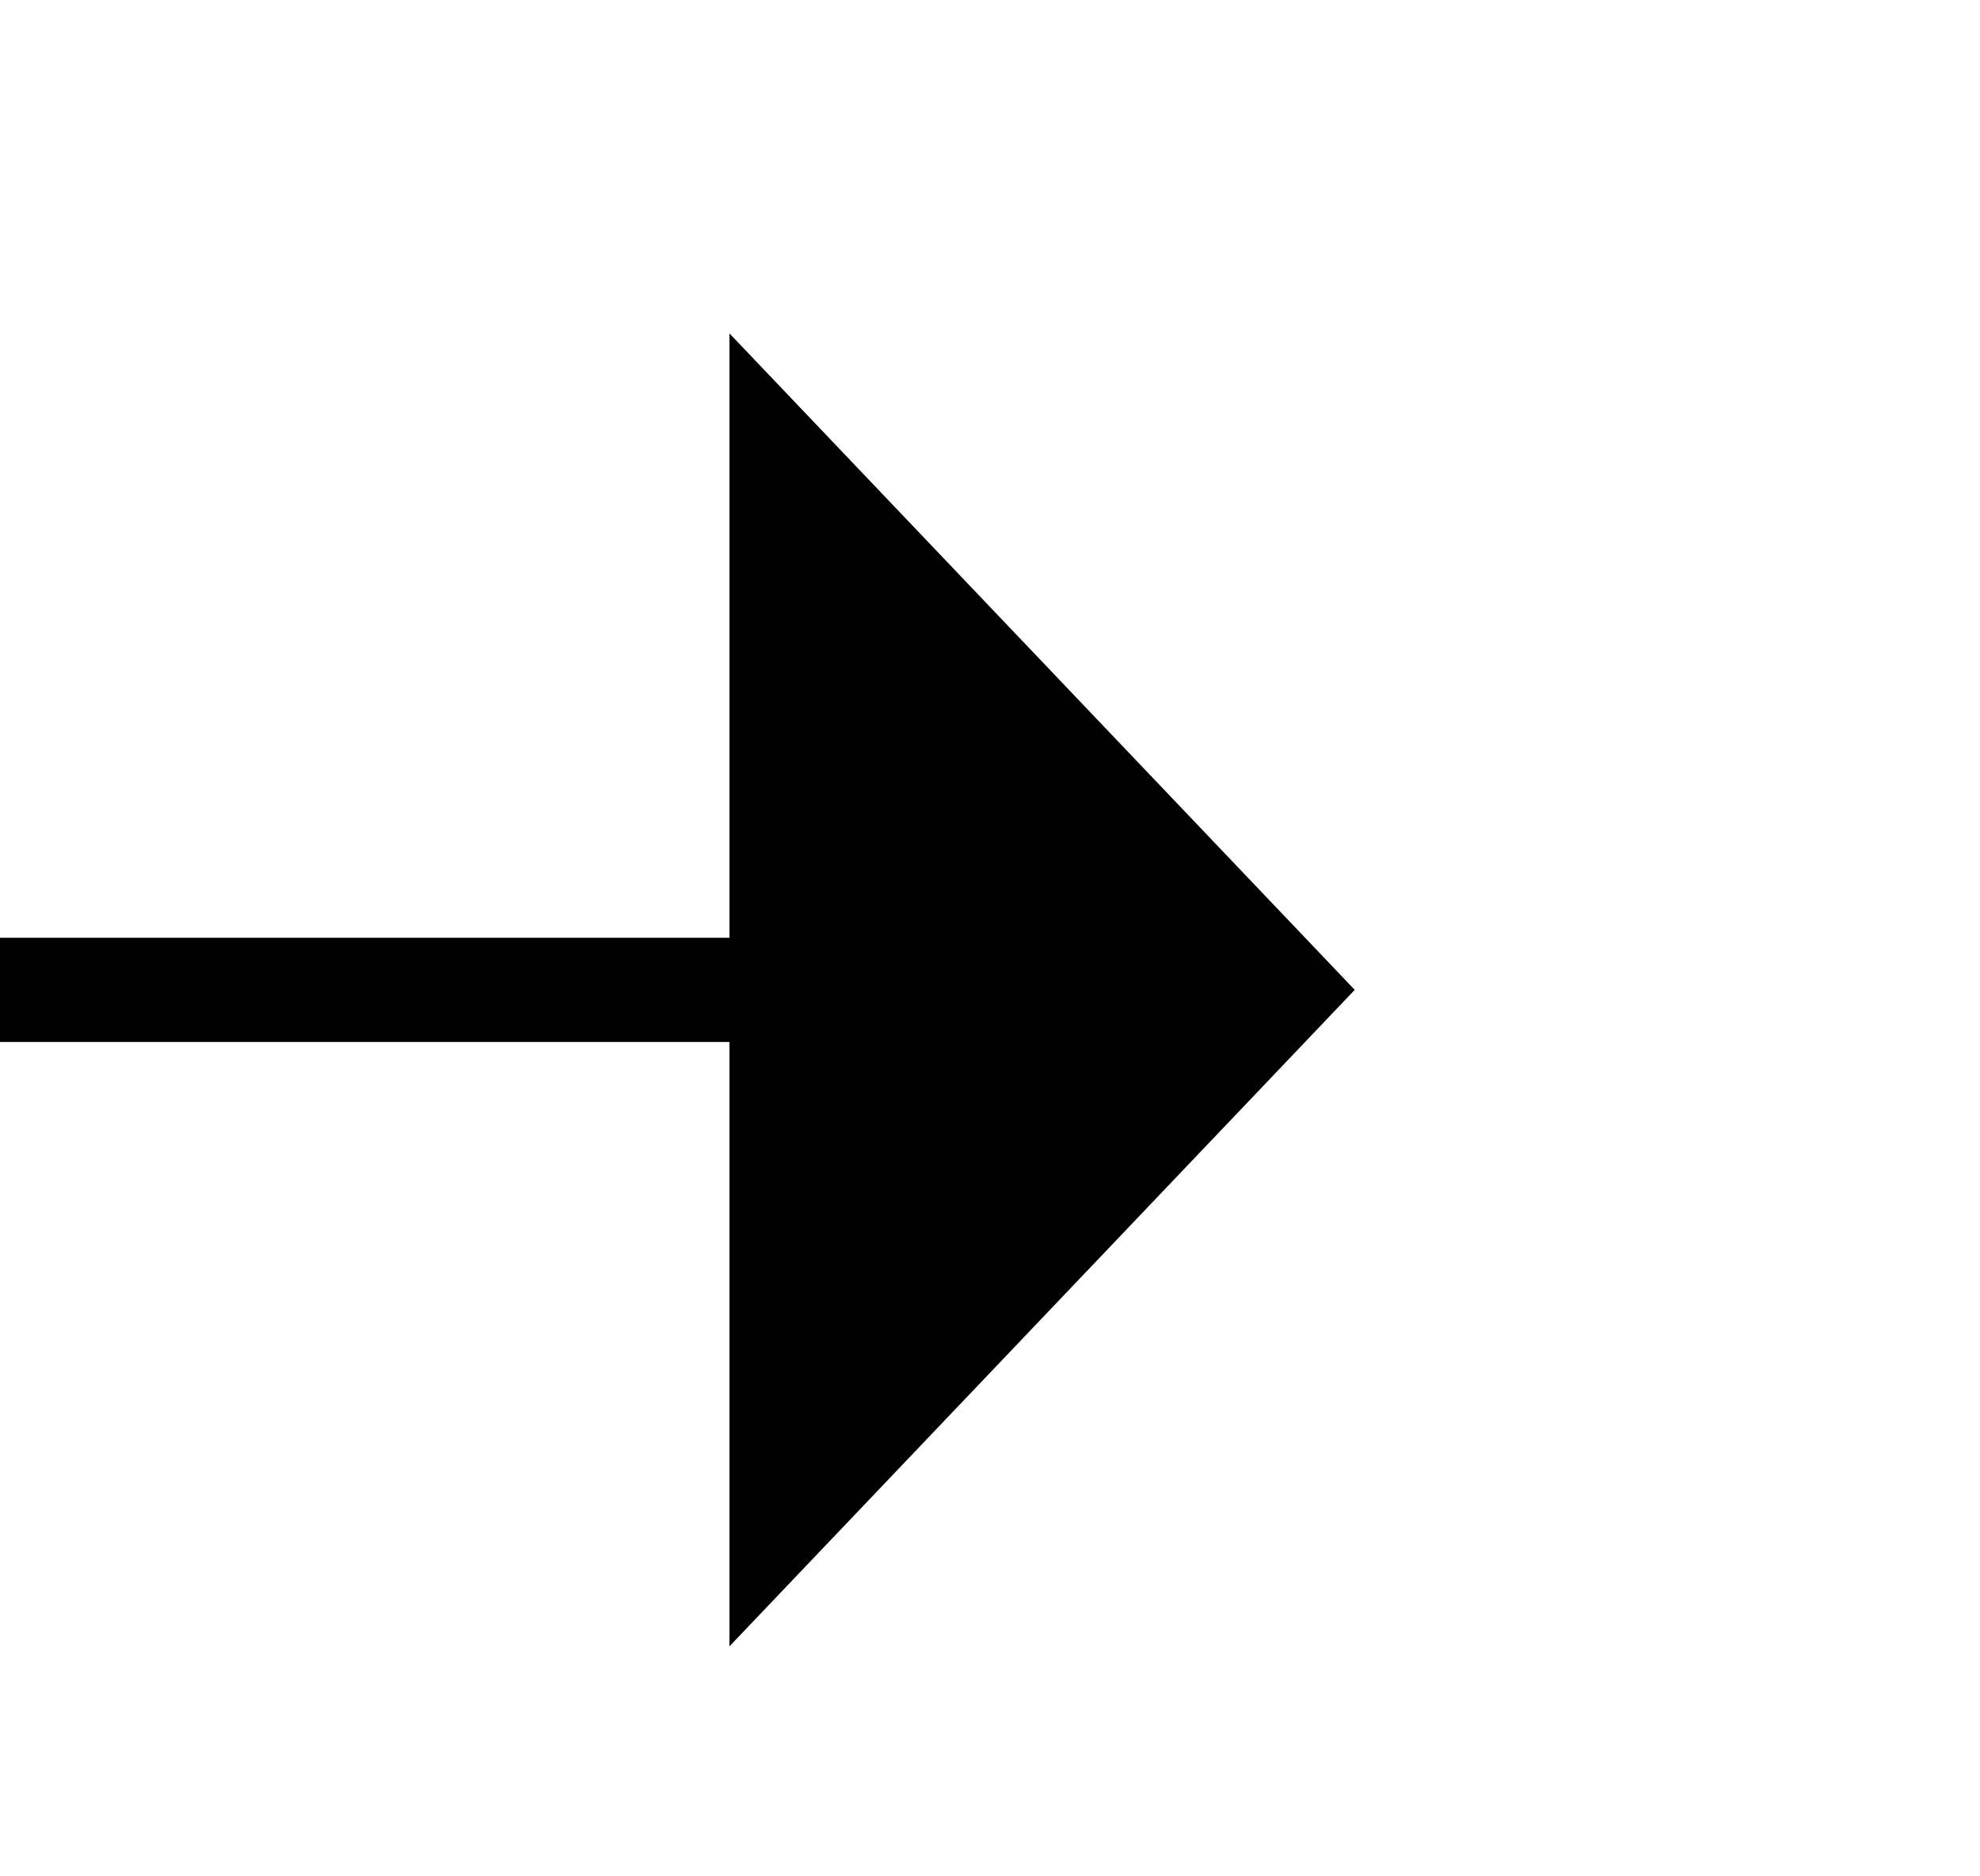
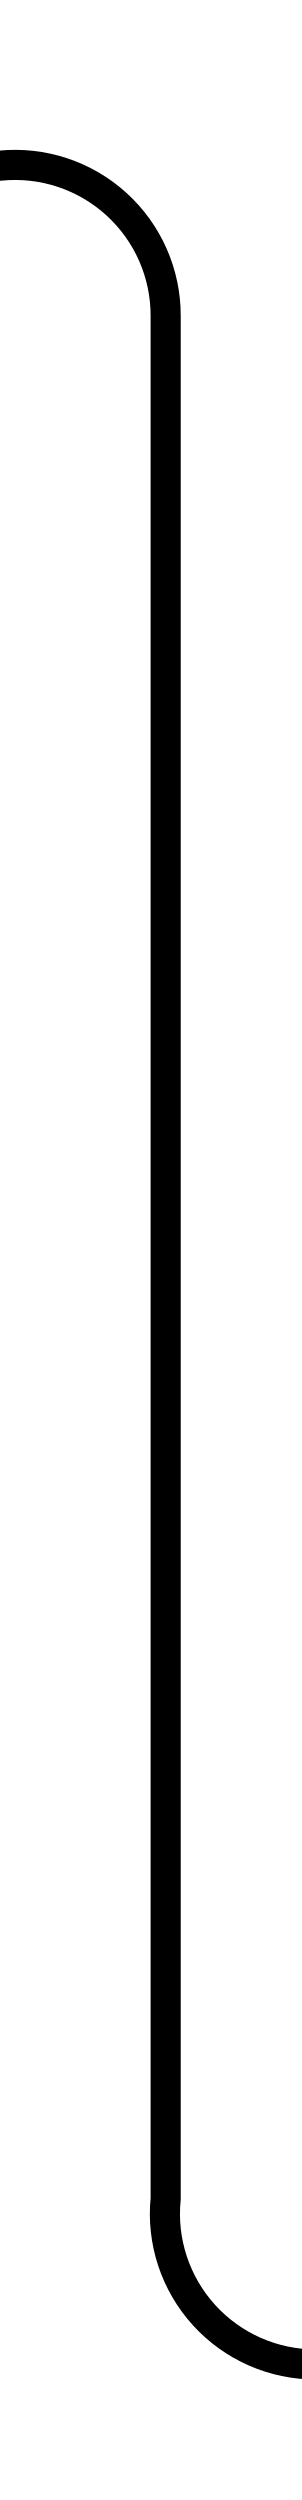
- <svg xmlns="http://www.w3.org/2000/svg" version="1.1" width="19px" height="18px" preserveAspectRatio="xMinYMid meet" viewBox="342 698  19 16">
-   <path d="M 270 706.5  L 350 706.5  " stroke-width="1" stroke="#000000" fill="none" />
+ <svg xmlns="http://www.w3.org/2000/svg" version="1.1" width="10px" height="83px" preserveAspectRatio="xMidYMin meet" viewBox="297 628  8 83">
+   <path d="M 270 633.5  L 296 633.5  A 5 5 0 0 1 301.5 638.5 L 301.5 701  A 5 5 0 0 0 306.5 706.5 L 350 706.5  " stroke-width="1" stroke="#000000" fill="none" />
  <path d="M 349 712.8  L 355 706.5  L 349 700.2  L 349 712.8  Z " fill-rule="nonzero" fill="#000000" stroke="none" />
</svg>
